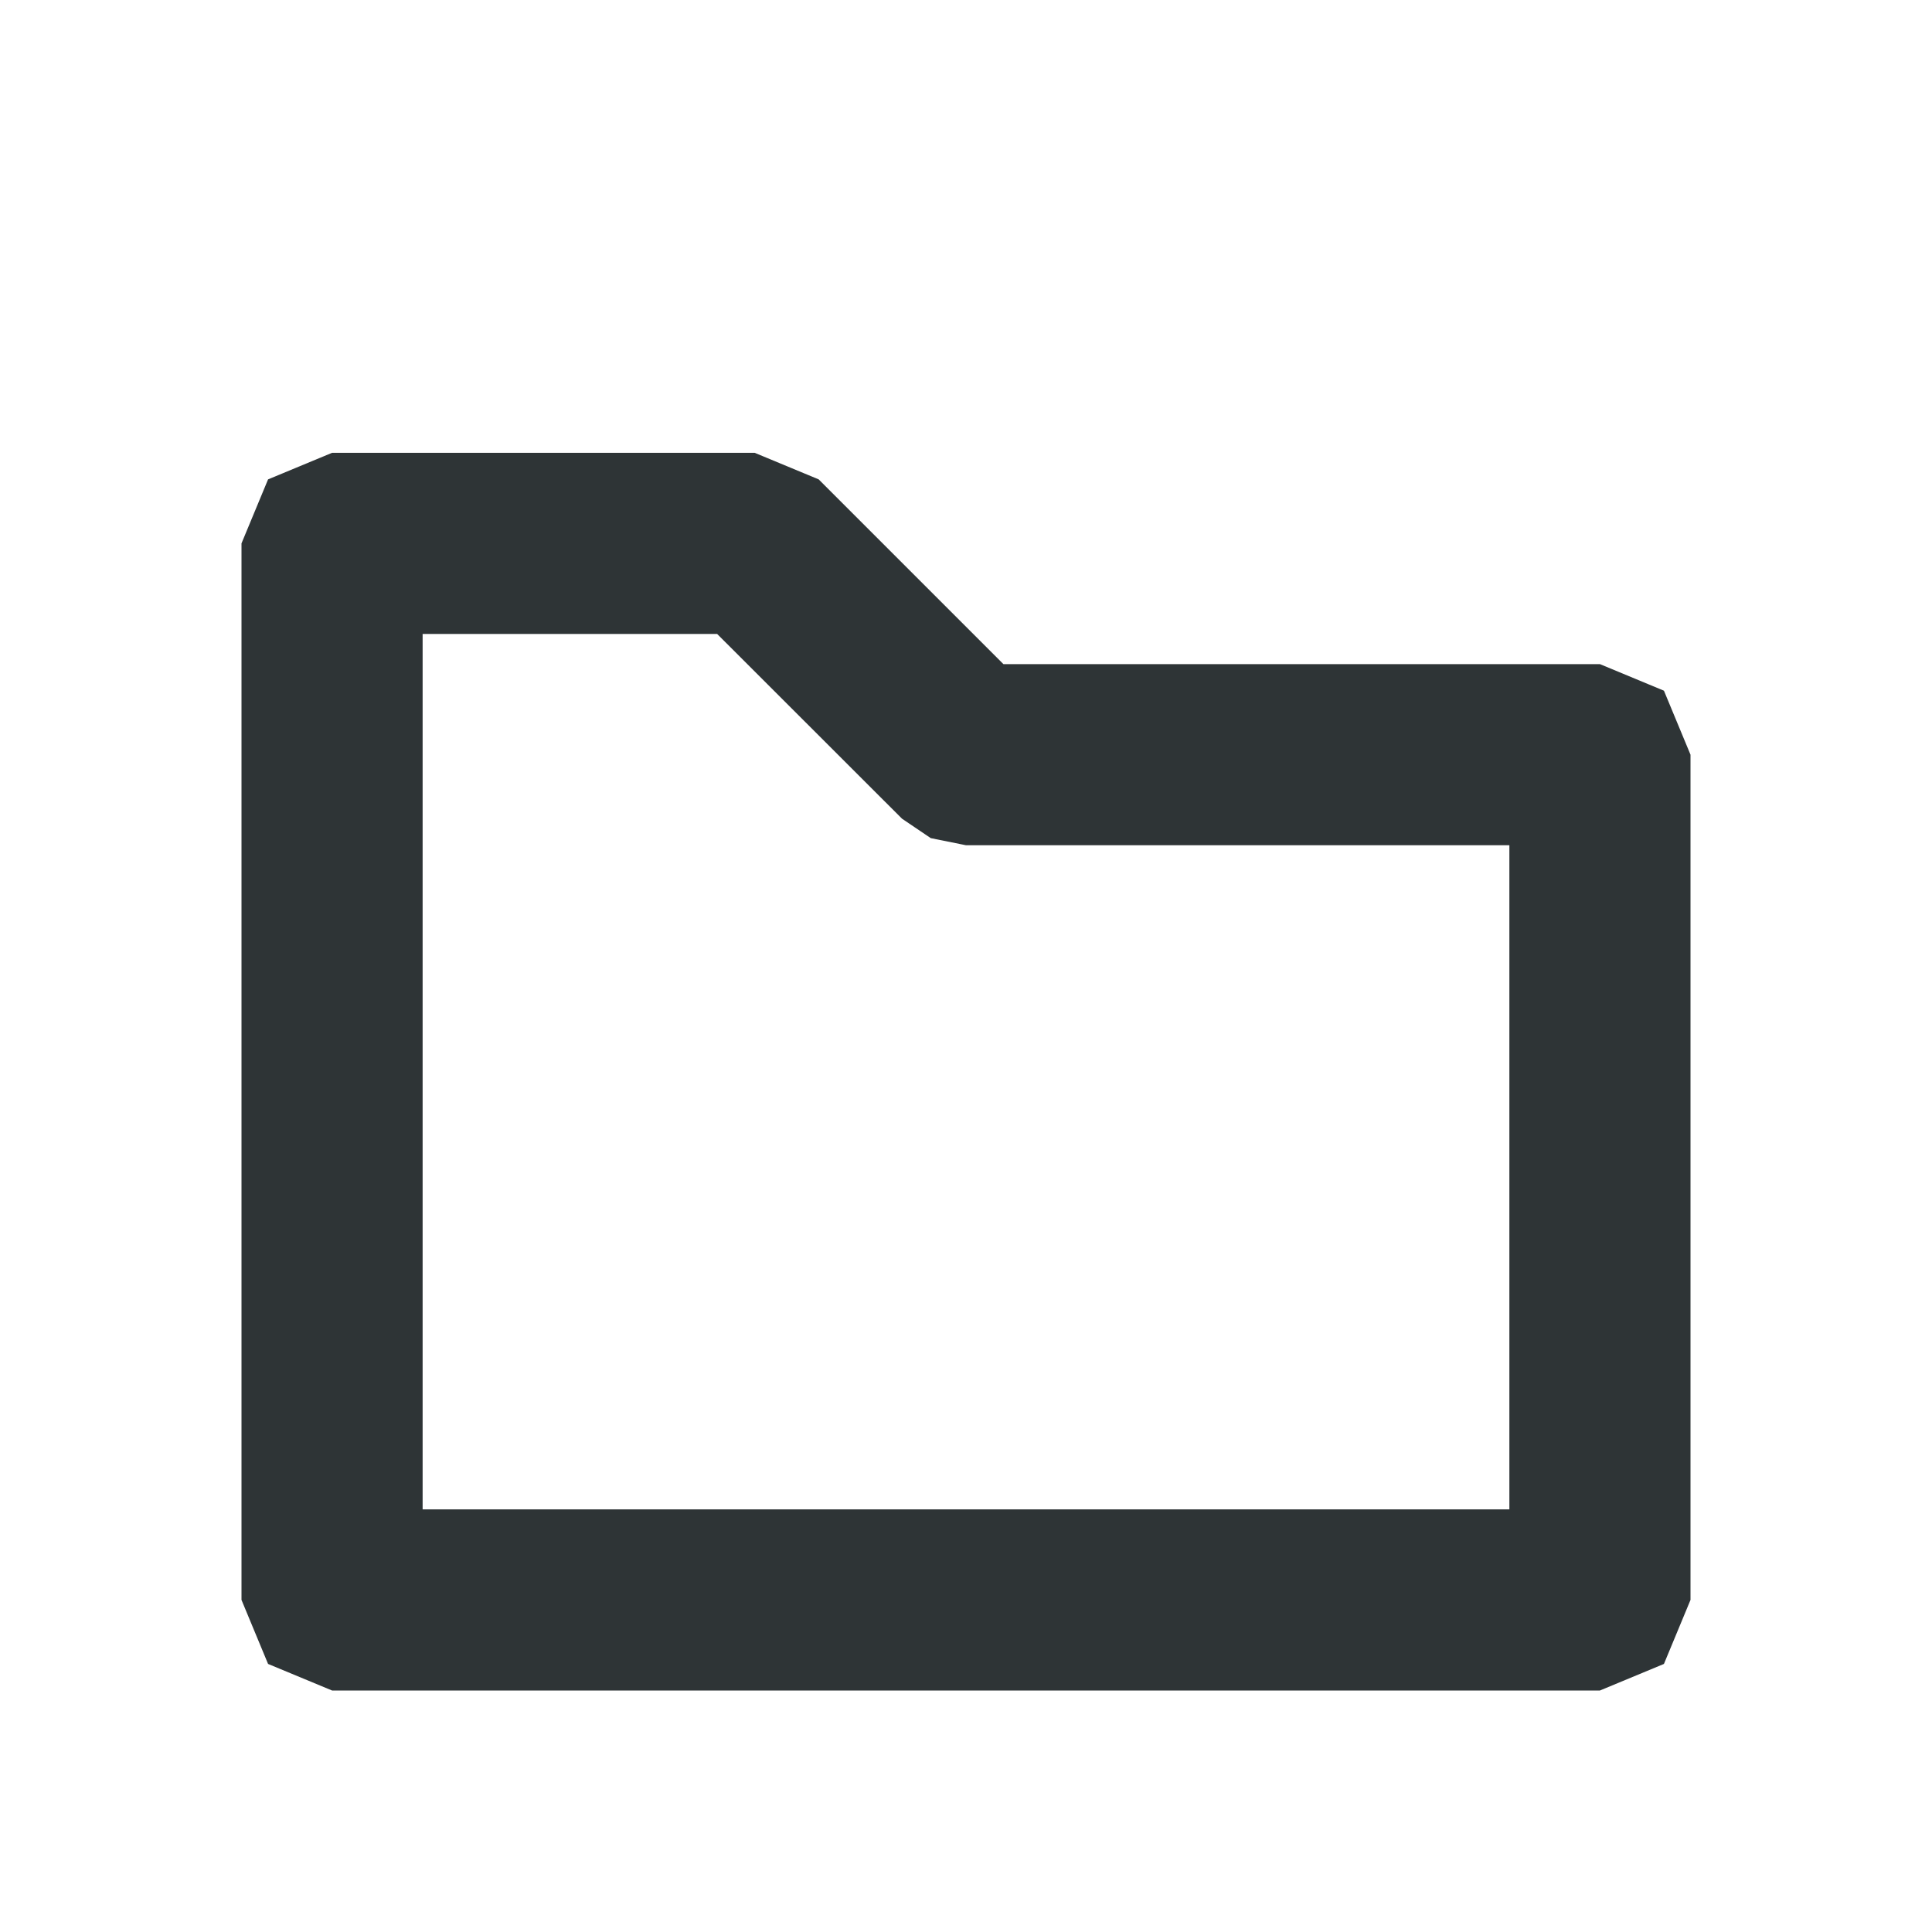
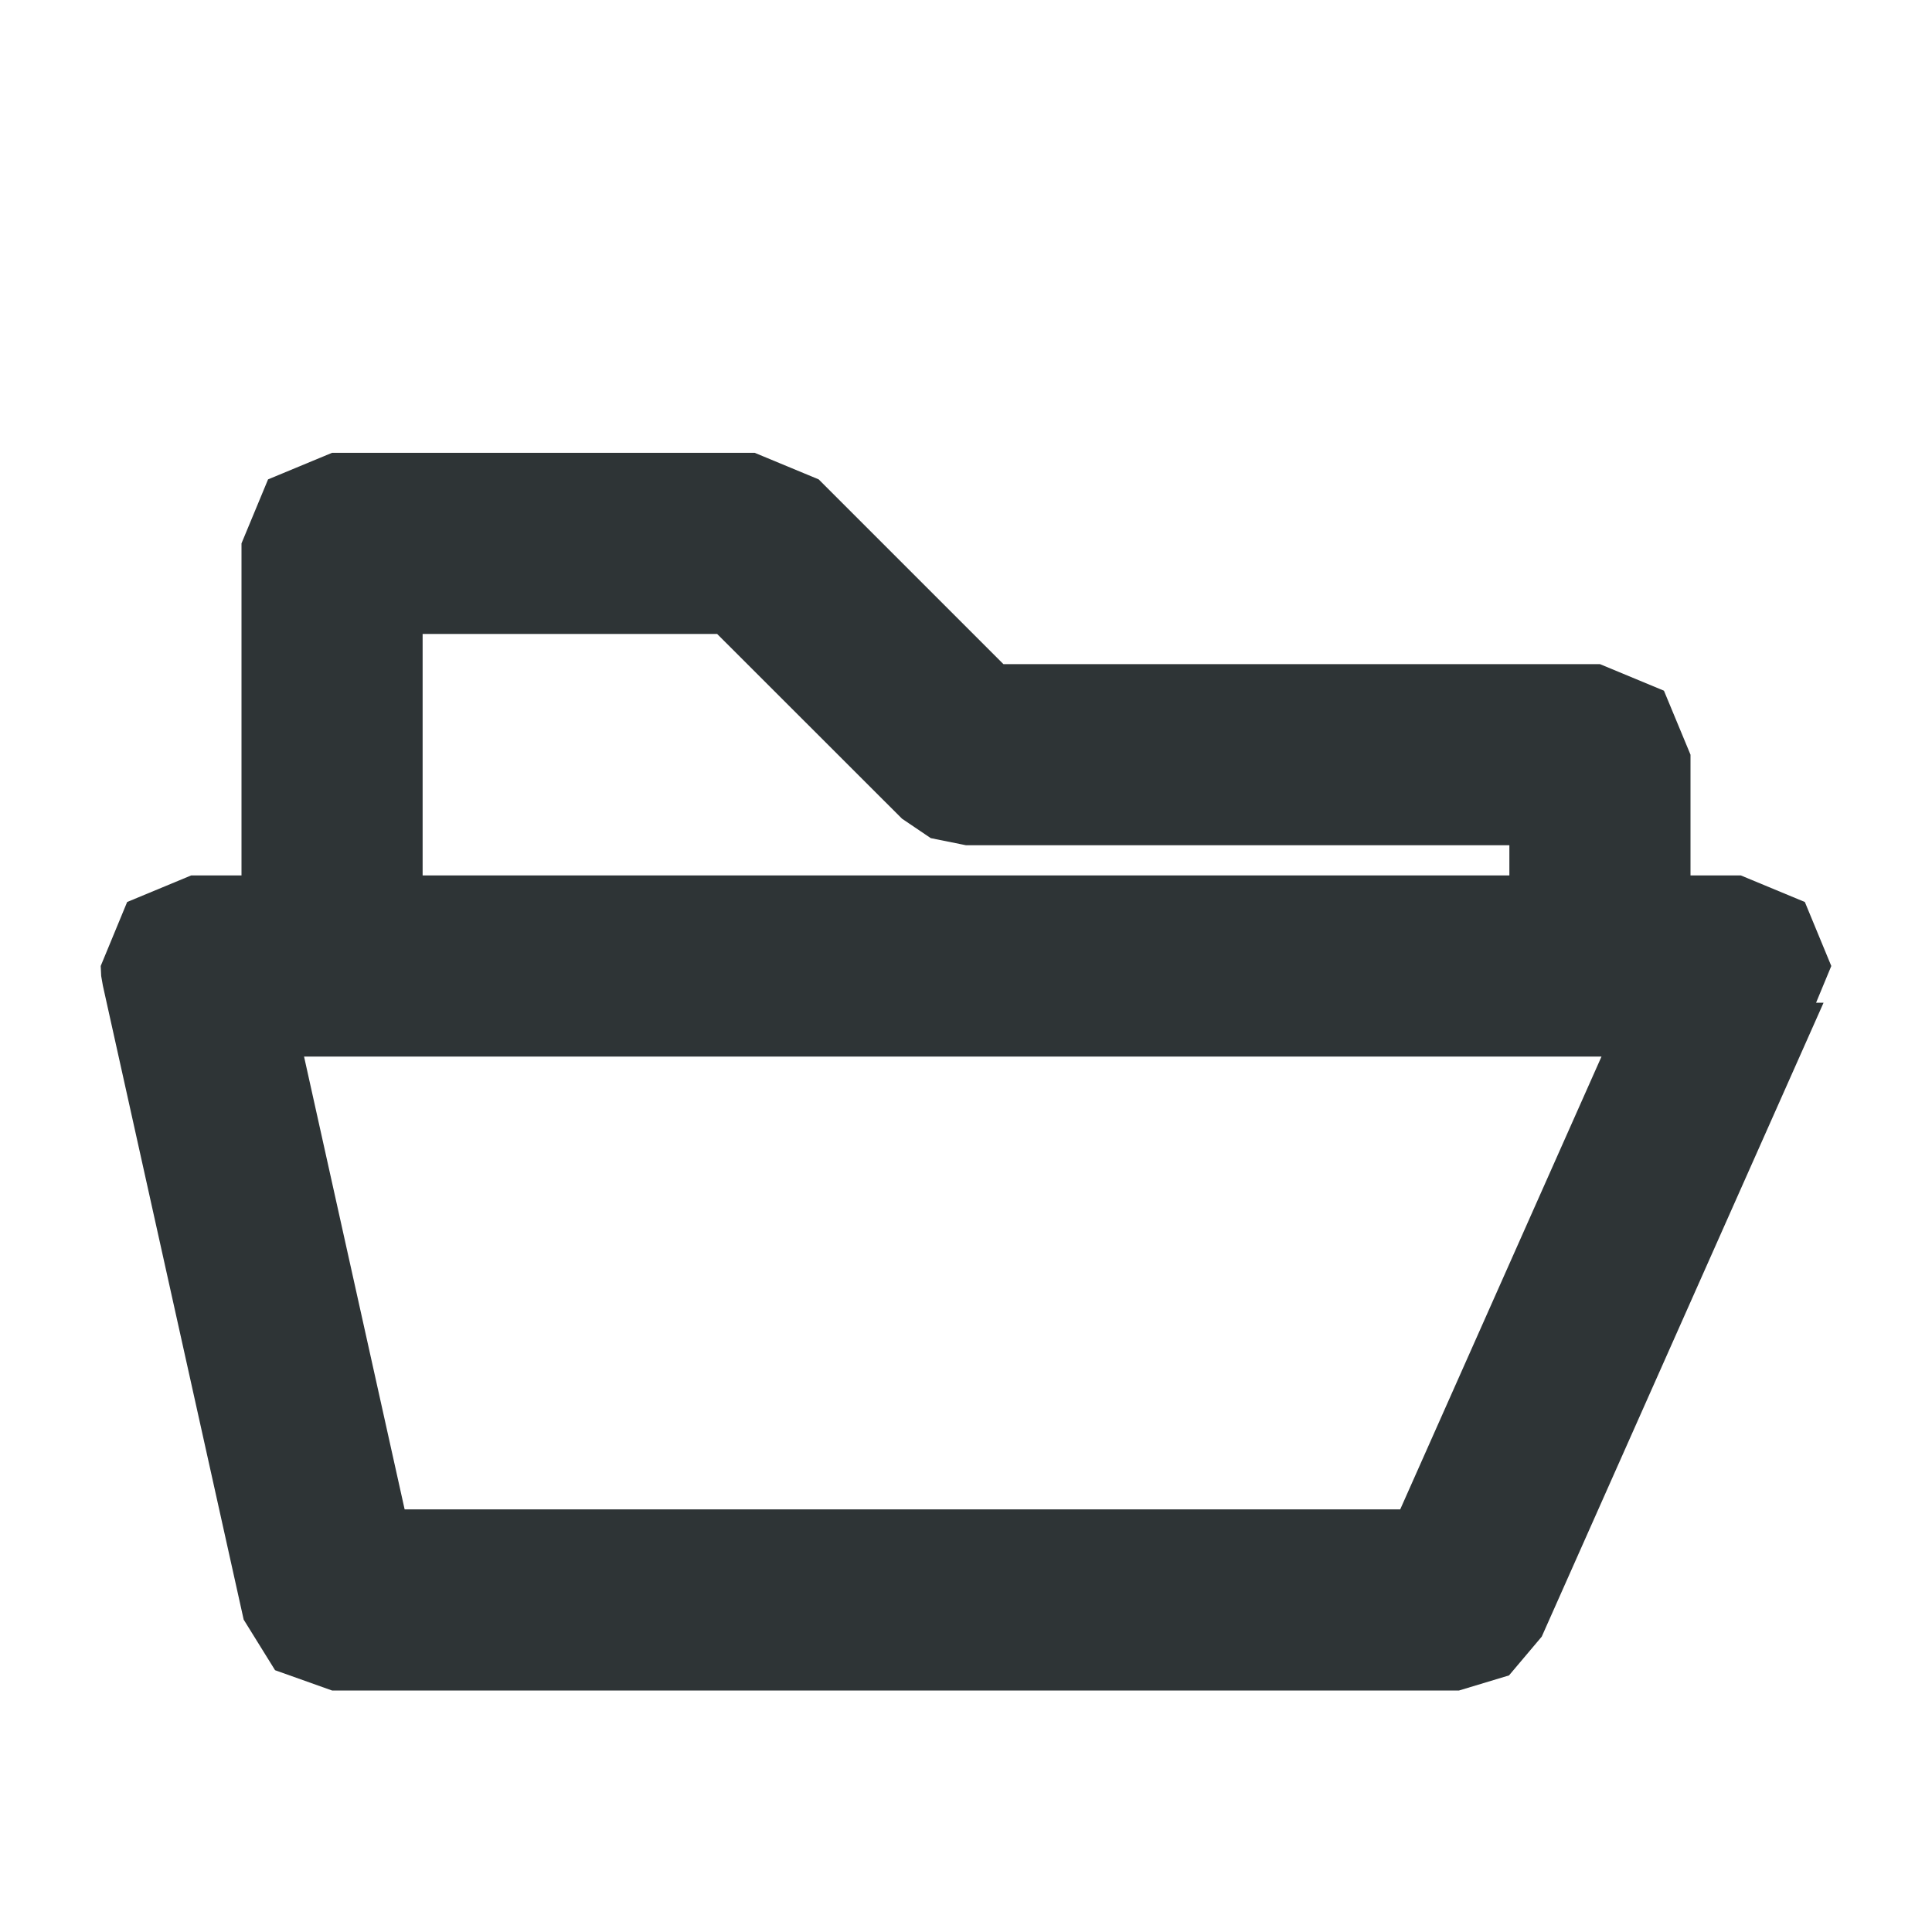
<svg xmlns="http://www.w3.org/2000/svg" width="16" height="16" viewBox="0 0 16 16">
-   <path d="M2 5.667L2 4.5L2.22 3.97L2.75 3.75L6.25 3.75L6.78 3.97L6.78 3.97L8.31 5.5L13.25 5.5L13.78 5.72L14 6.25L14 13.25L13.78 13.78L13.25 14L2.75 14L2.22 13.78L2 13.25L2 5.667M3.5 5.667L3.5 12.5L12.5 12.5L12.5 7L8 7L7.708 6.941L7.47 6.78L7.47 6.78L5.939 5.25L3.5 5.25L3.5 5.667" fill="#2e3436" fill-rule="evenodd" />
+   <path d="M2 7.25L2 4.5L2.22 3.97L2.75 3.75L6.25 3.75L6.78 3.97L6.78 3.97L8.31 5.5L13.25 5.5L13.78 5.72L14 6.25L14 7.25L14.417 7.25L14.947 7.47L15.166 8L15.04 8.304L15.102 8.304L12.768 13.554L12.497 13.875L12.083 14L2.75 14L2.278 13.832L2.018 13.413L2.018 13.413L0.852 8.163L0.838 8.083L0.834 8L1.053 7.47L1.583 7.25L2 7.25M12.5 7.25L12.5 7L8 7L7.708 6.941L7.47 6.78L7.47 6.78L5.939 5.25L3.5 5.25L3.5 7.25L12.5 7.25M3.351 12.5L11.596 12.5L13.263 8.75L2.518 8.75L3.351 12.5" fill="#2e3436" fill-rule="evenodd" />
</svg>
